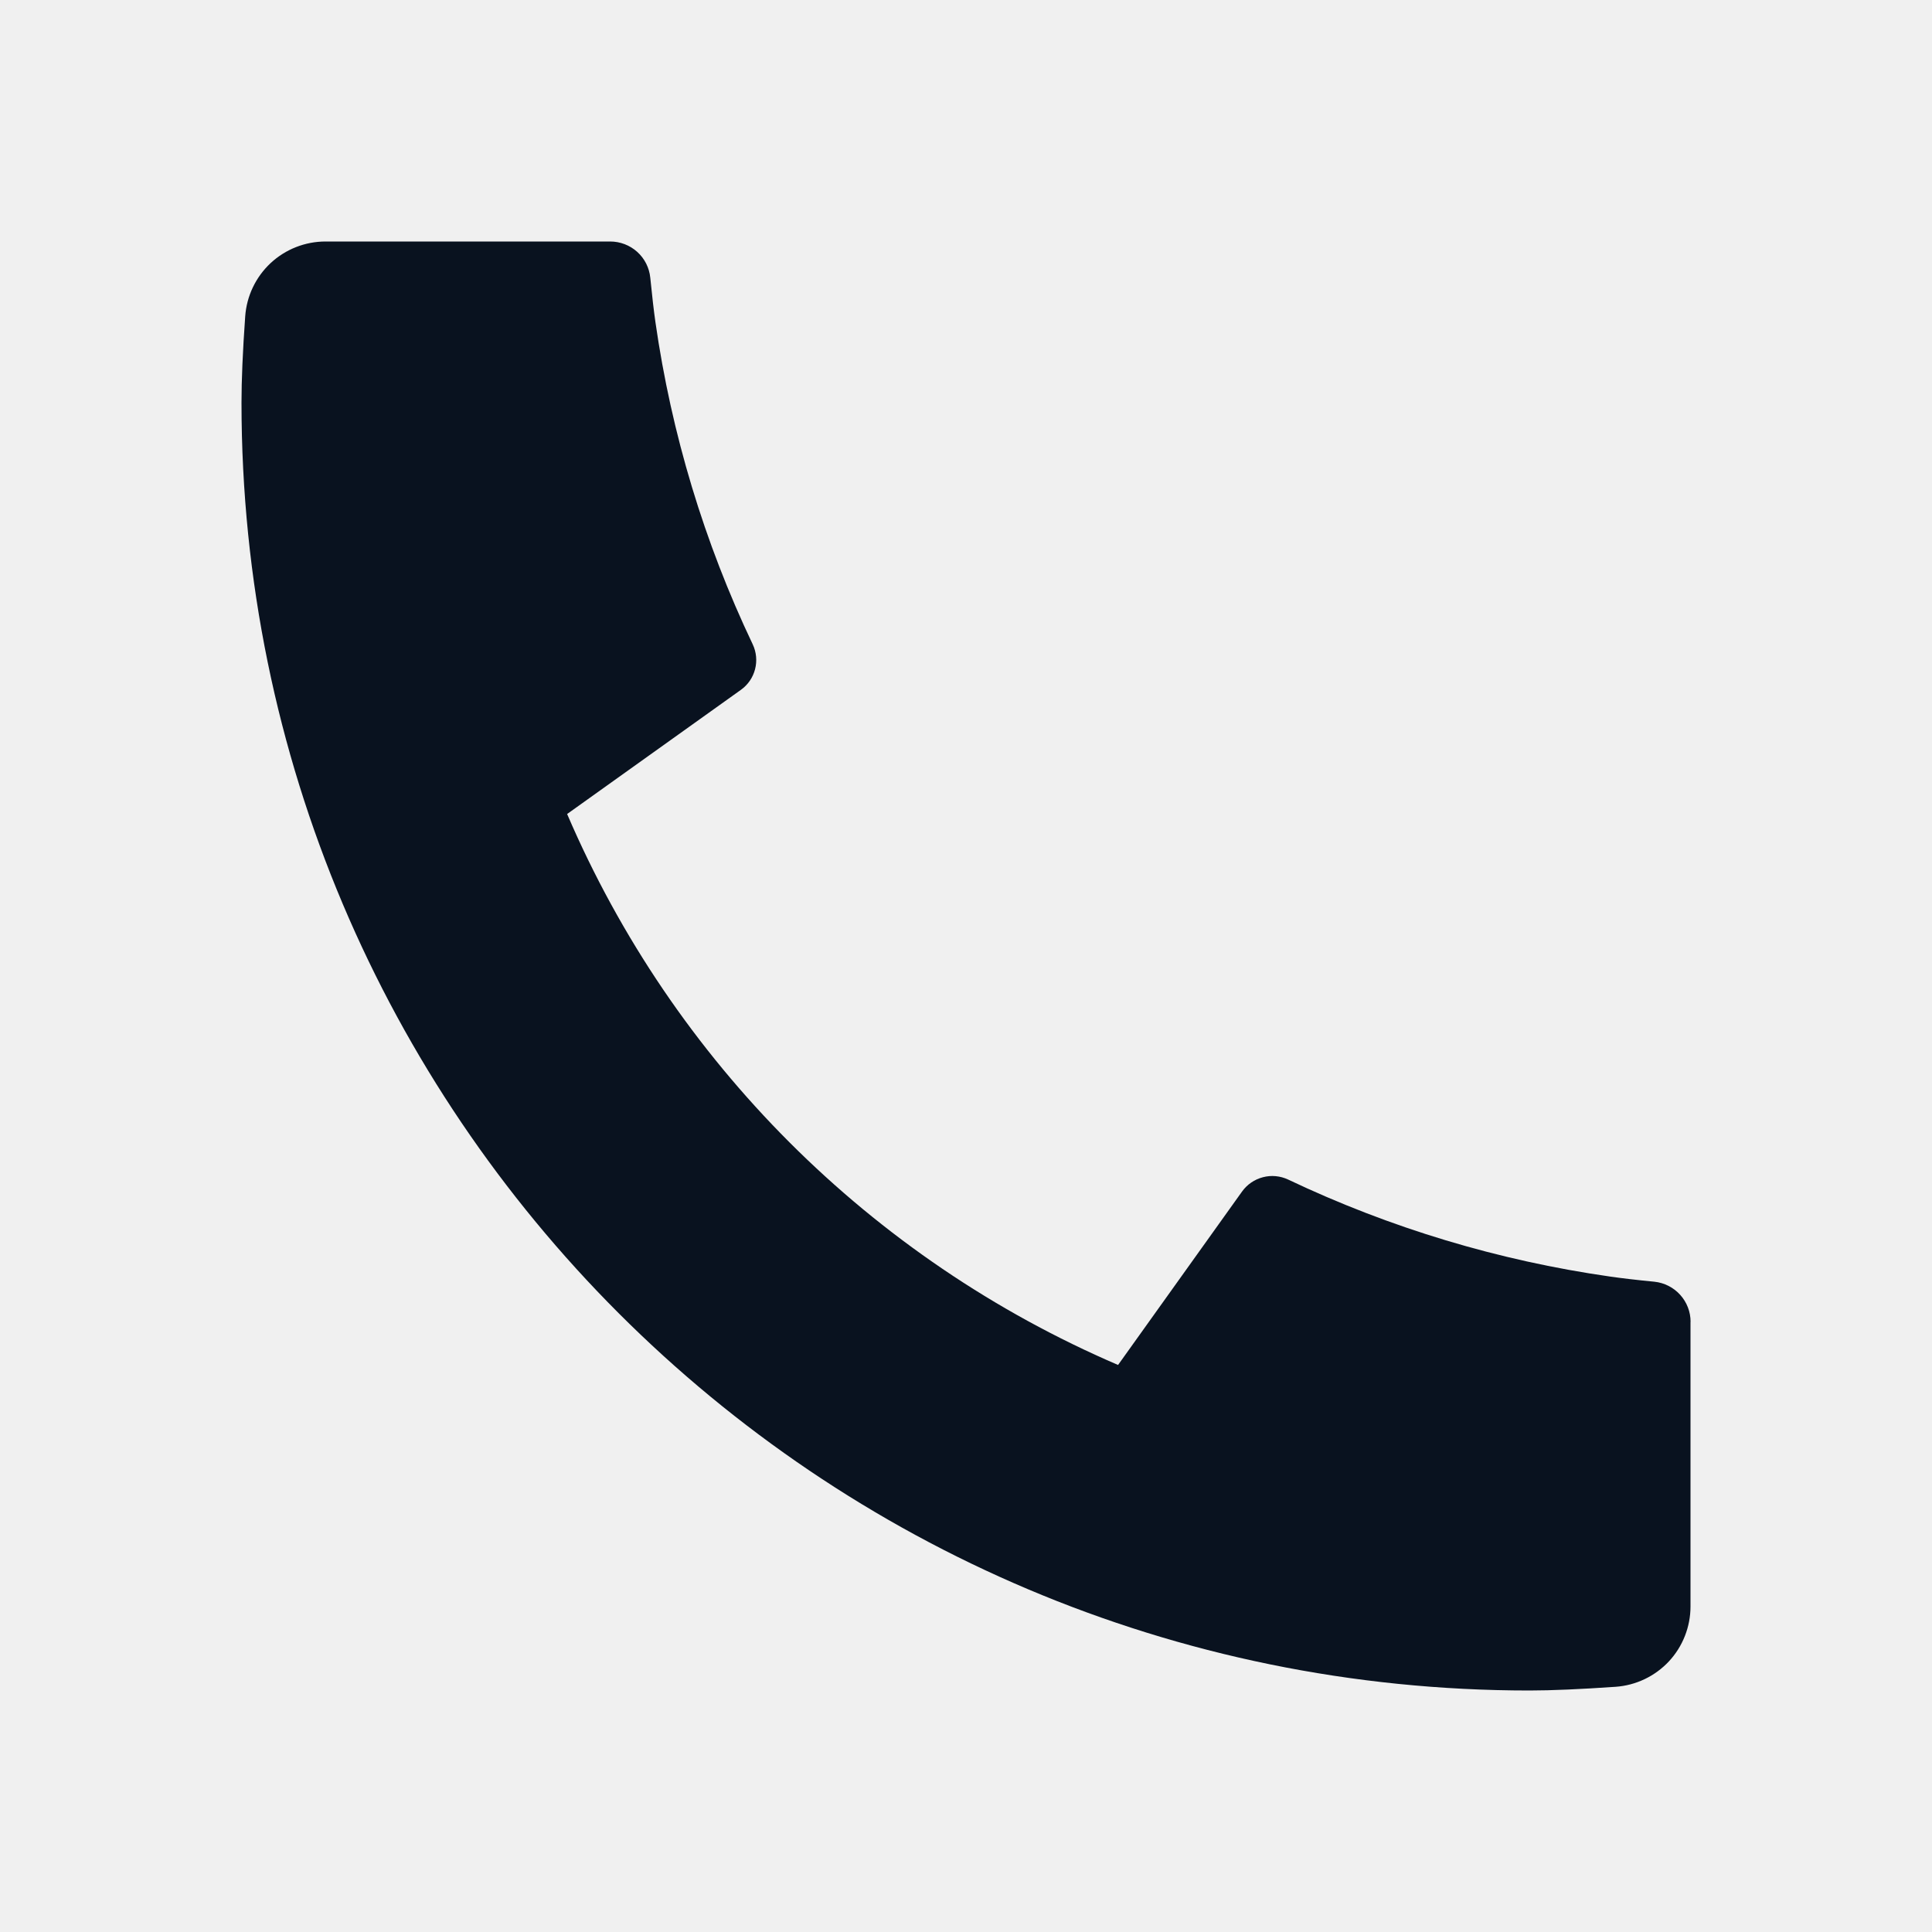
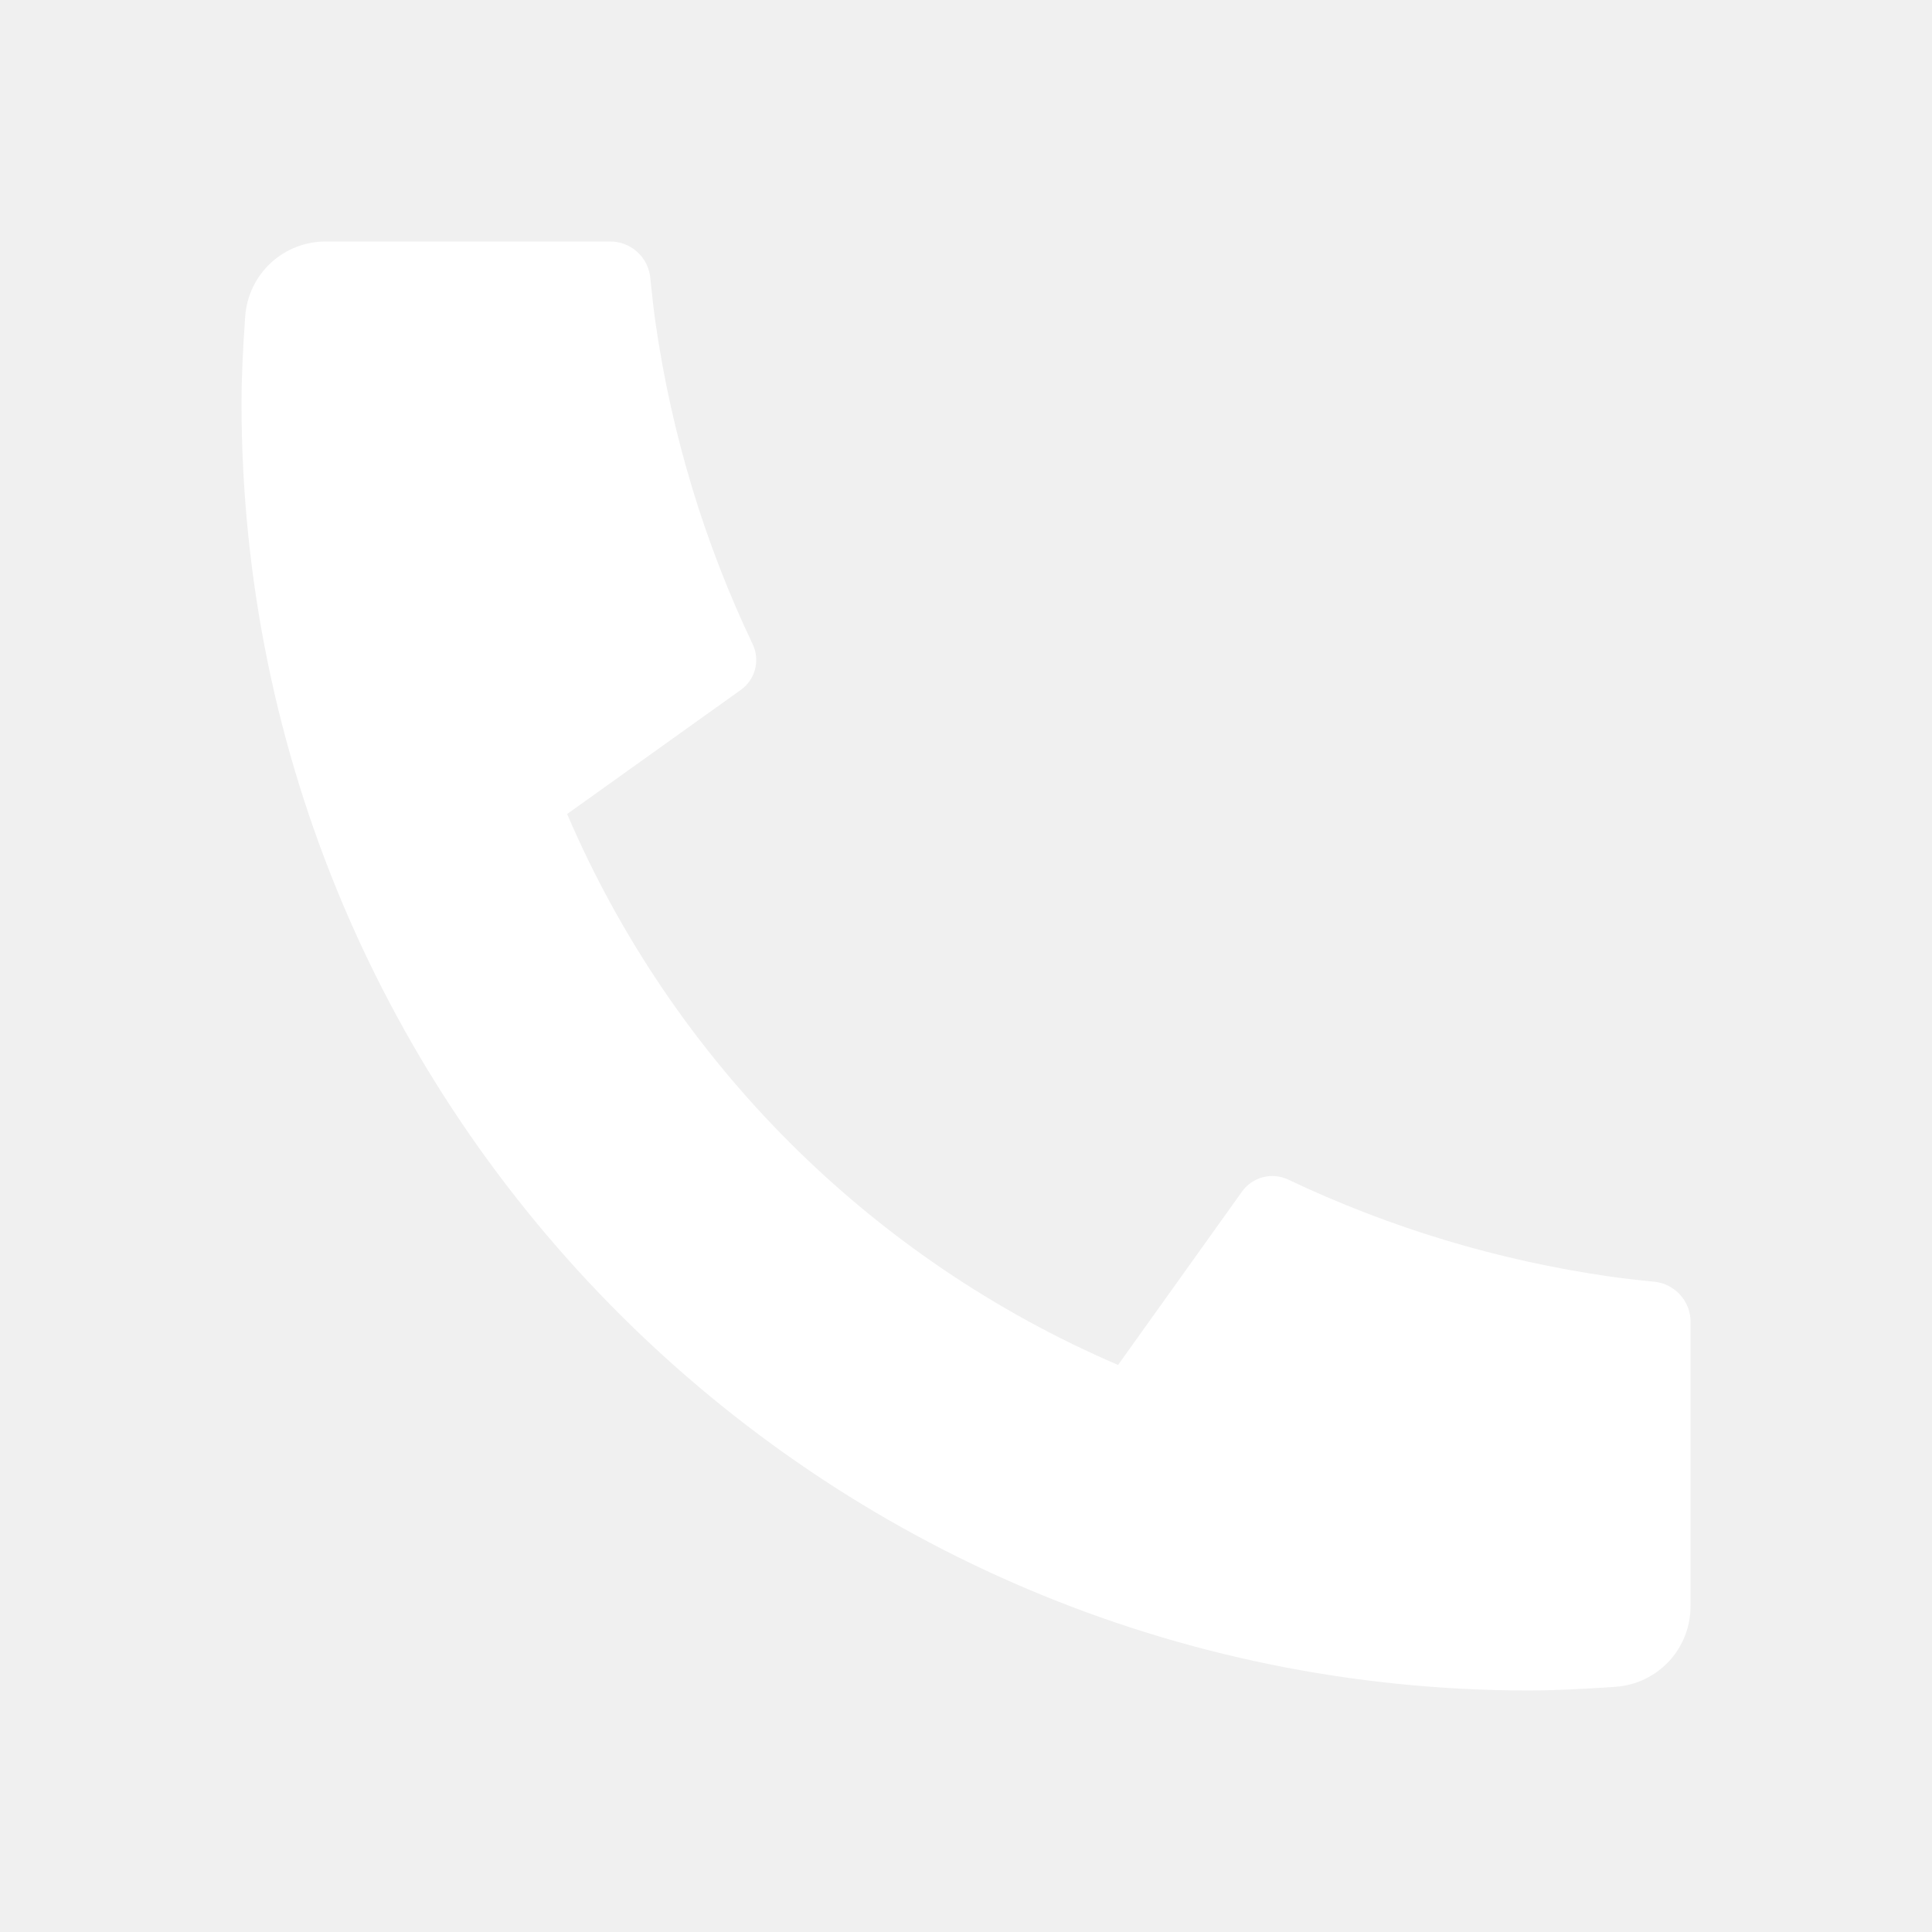
<svg xmlns="http://www.w3.org/2000/svg" width="24" height="24" viewBox="0 0 24 24" fill="none">
  <g clip-path="url(#clip0_7_6)">
-     <path d="M21 16.42V19.956C21 20.209 20.904 20.453 20.732 20.638C20.559 20.823 20.323 20.936 20.07 20.954C19.633 20.984 19.276 21 19 21C10.163 21 3 13.837 3 5C3 4.724 3.015 4.367 3.046 3.93C3.064 3.677 3.177 3.441 3.362 3.268C3.547 3.096 3.791 3 4.044 3H7.58C7.704 3 7.824 3.046 7.916 3.129C8.008 3.212 8.066 3.327 8.078 3.45C8.101 3.68 8.122 3.863 8.142 4.002C8.341 5.389 8.748 6.738 9.35 8.003C9.445 8.203 9.383 8.442 9.203 8.57L7.045 10.112C8.364 13.187 10.815 15.636 13.889 16.956L15.429 14.802C15.492 14.714 15.584 14.651 15.688 14.624C15.793 14.596 15.904 14.607 16.002 14.653C17.267 15.254 18.616 15.66 20.002 15.858C20.141 15.878 20.324 15.9 20.552 15.922C20.675 15.935 20.789 15.993 20.872 16.085C20.955 16.177 21.001 16.296 21.001 16.42H21Z" fill="#09121F" />
+     <path d="M21 16.42V19.956C21 20.209 20.904 20.453 20.732 20.638C20.559 20.823 20.323 20.936 20.07 20.954C19.633 20.984 19.276 21 19 21C10.163 21 3 13.837 3 5C3 4.724 3.015 4.367 3.046 3.93C3.064 3.677 3.177 3.441 3.362 3.268C3.547 3.096 3.791 3 4.044 3H7.58C7.704 3 7.824 3.046 7.916 3.129C8.008 3.212 8.066 3.327 8.078 3.45C8.101 3.68 8.122 3.863 8.142 4.002C8.341 5.389 8.748 6.738 9.35 8.003C9.445 8.203 9.383 8.442 9.203 8.57L7.045 10.112C8.364 13.187 10.815 15.636 13.889 16.956L15.429 14.802C15.492 14.714 15.584 14.651 15.688 14.624C15.793 14.596 15.904 14.607 16.002 14.653C17.267 15.254 18.616 15.66 20.002 15.858C20.141 15.878 20.324 15.9 20.552 15.922C20.675 15.935 20.789 15.993 20.872 16.085C20.955 16.177 21.001 16.296 21.001 16.42H21Z" fill="#ffffffff" />
  </g>
  <defs>
    <clipPath id="clip0_7_6">
      <rect width="24" height="24" fill="white" />
    </clipPath>
  </defs>
</svg>
